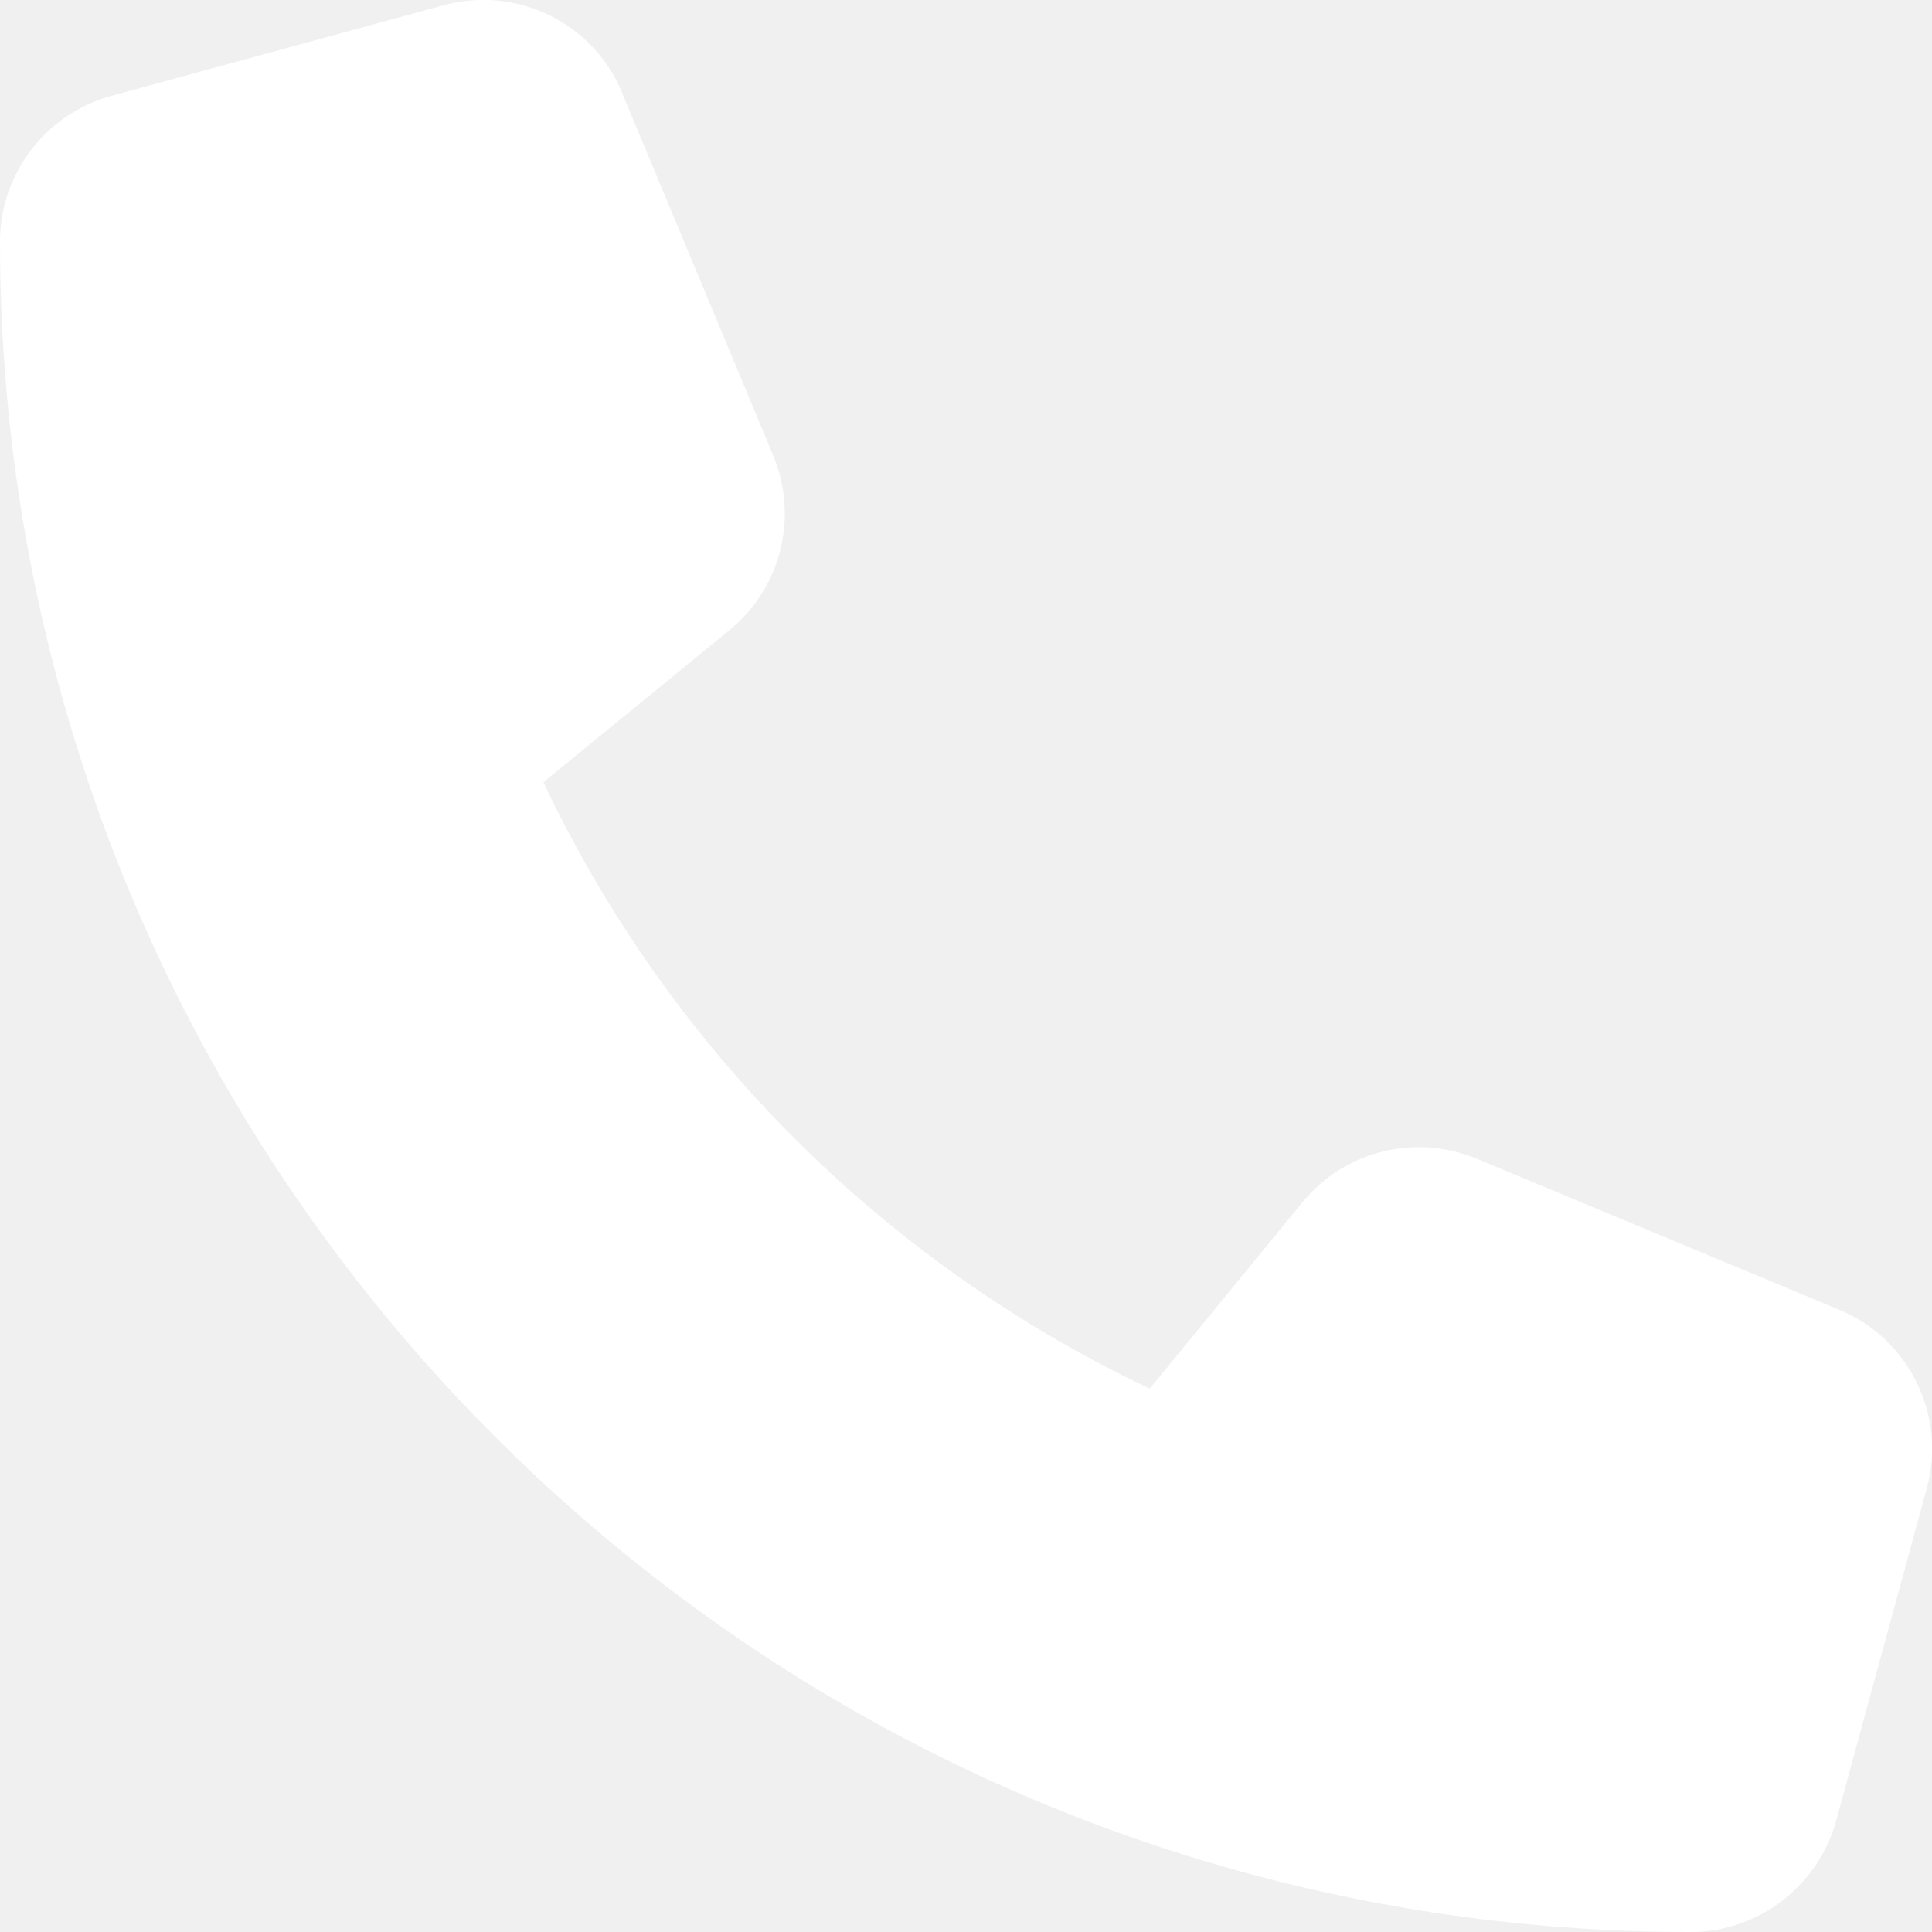
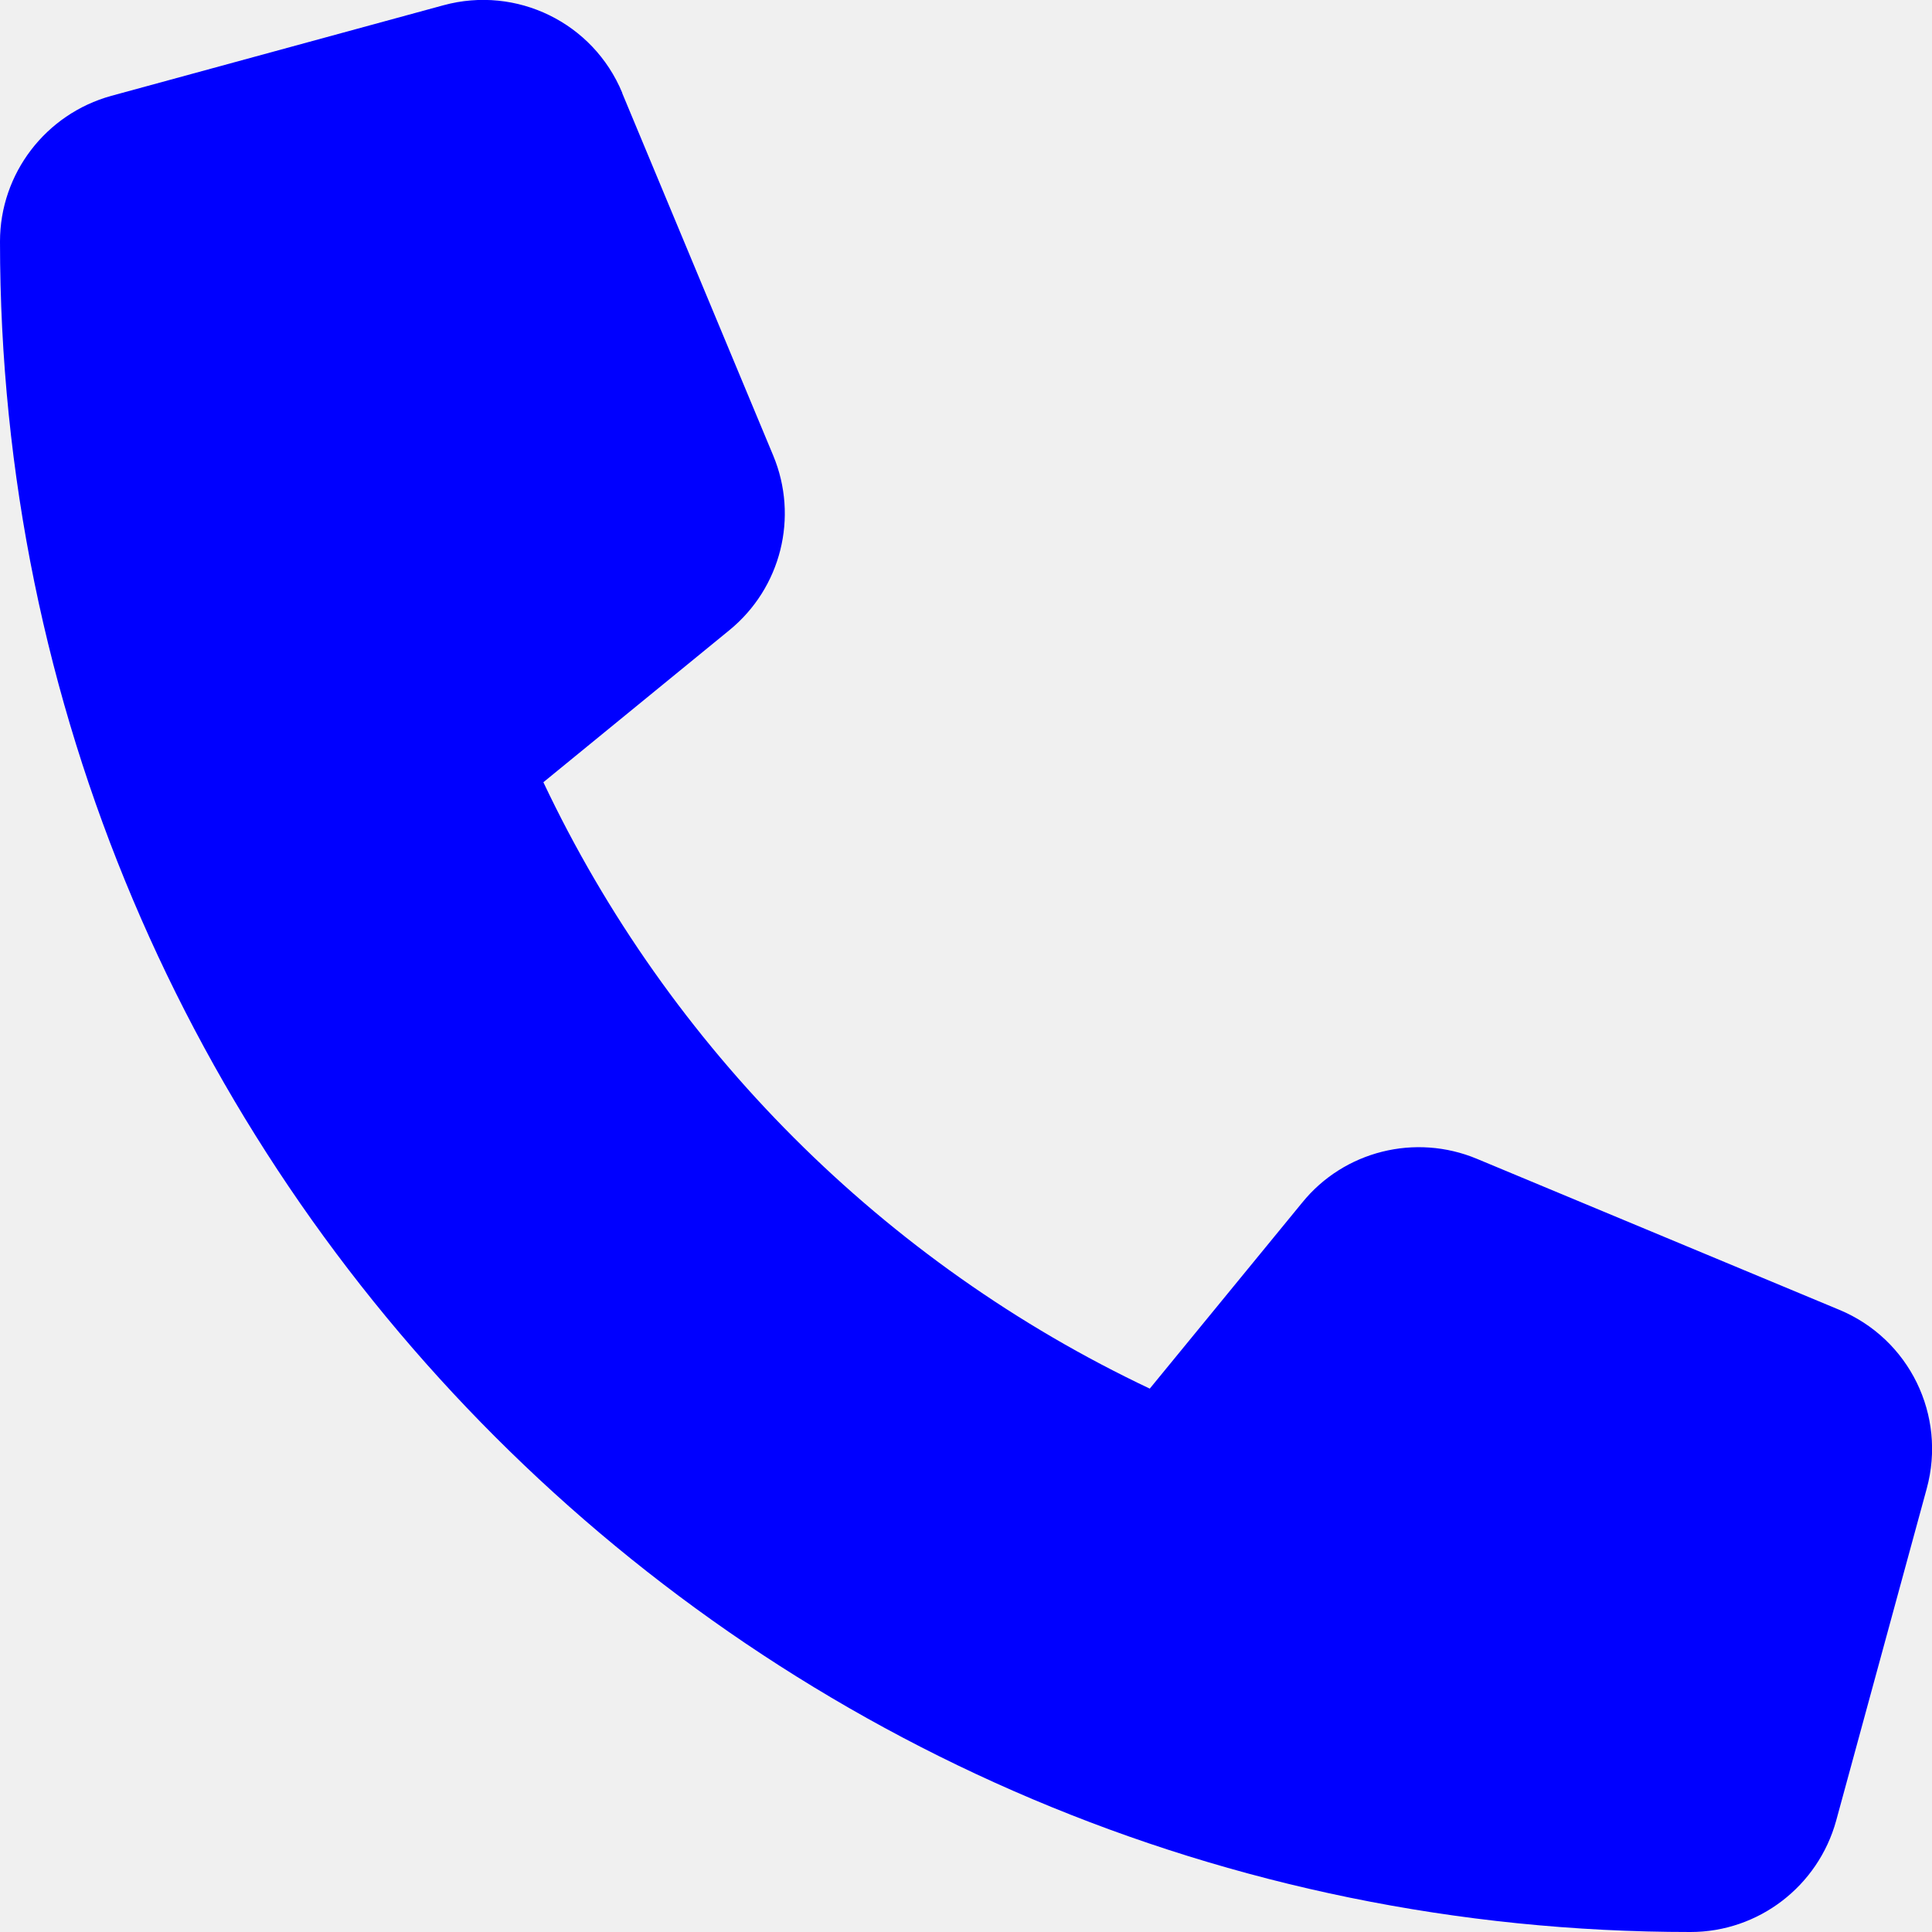
<svg xmlns="http://www.w3.org/2000/svg" height="16" width="16" viewBox="0 0 512 512">
-   <path opacity="1" fill="#fff" d="M164.9 24.6c-7.7-18.6-28-28.5-47.4-23.2l-88 24C12.1 30.2 0 46 0 64C0 311.4 200.6 512 448 512c18 0 33.8-12.1 38.6-29.5l24-88c5.3-19.4-4.6-39.7-23.2-47.4l-96-40c-16.3-6.8-35.2-2.1-46.3 11.6L304.7 368C234.3 334.7 177.3 277.7 144 207.3L193.3 167c13.7-11.2 18.4-30 11.6-46.3l-40-96z" />
+   <path opacity="1" fill="blue" d="M164.9 24.6c-7.7-18.6-28-28.5-47.4-23.2l-88 24C12.1 30.2 0 46 0 64C0 311.4 200.6 512 448 512c18 0 33.8-12.1 38.6-29.5l24-88c5.3-19.4-4.6-39.7-23.2-47.4l-96-40c-16.3-6.8-35.2-2.1-46.3 11.6L304.7 368C234.3 334.7 177.3 277.7 144 207.3L193.3 167c13.7-11.2 18.4-30 11.6-46.3l-40-96z" />
</svg>
